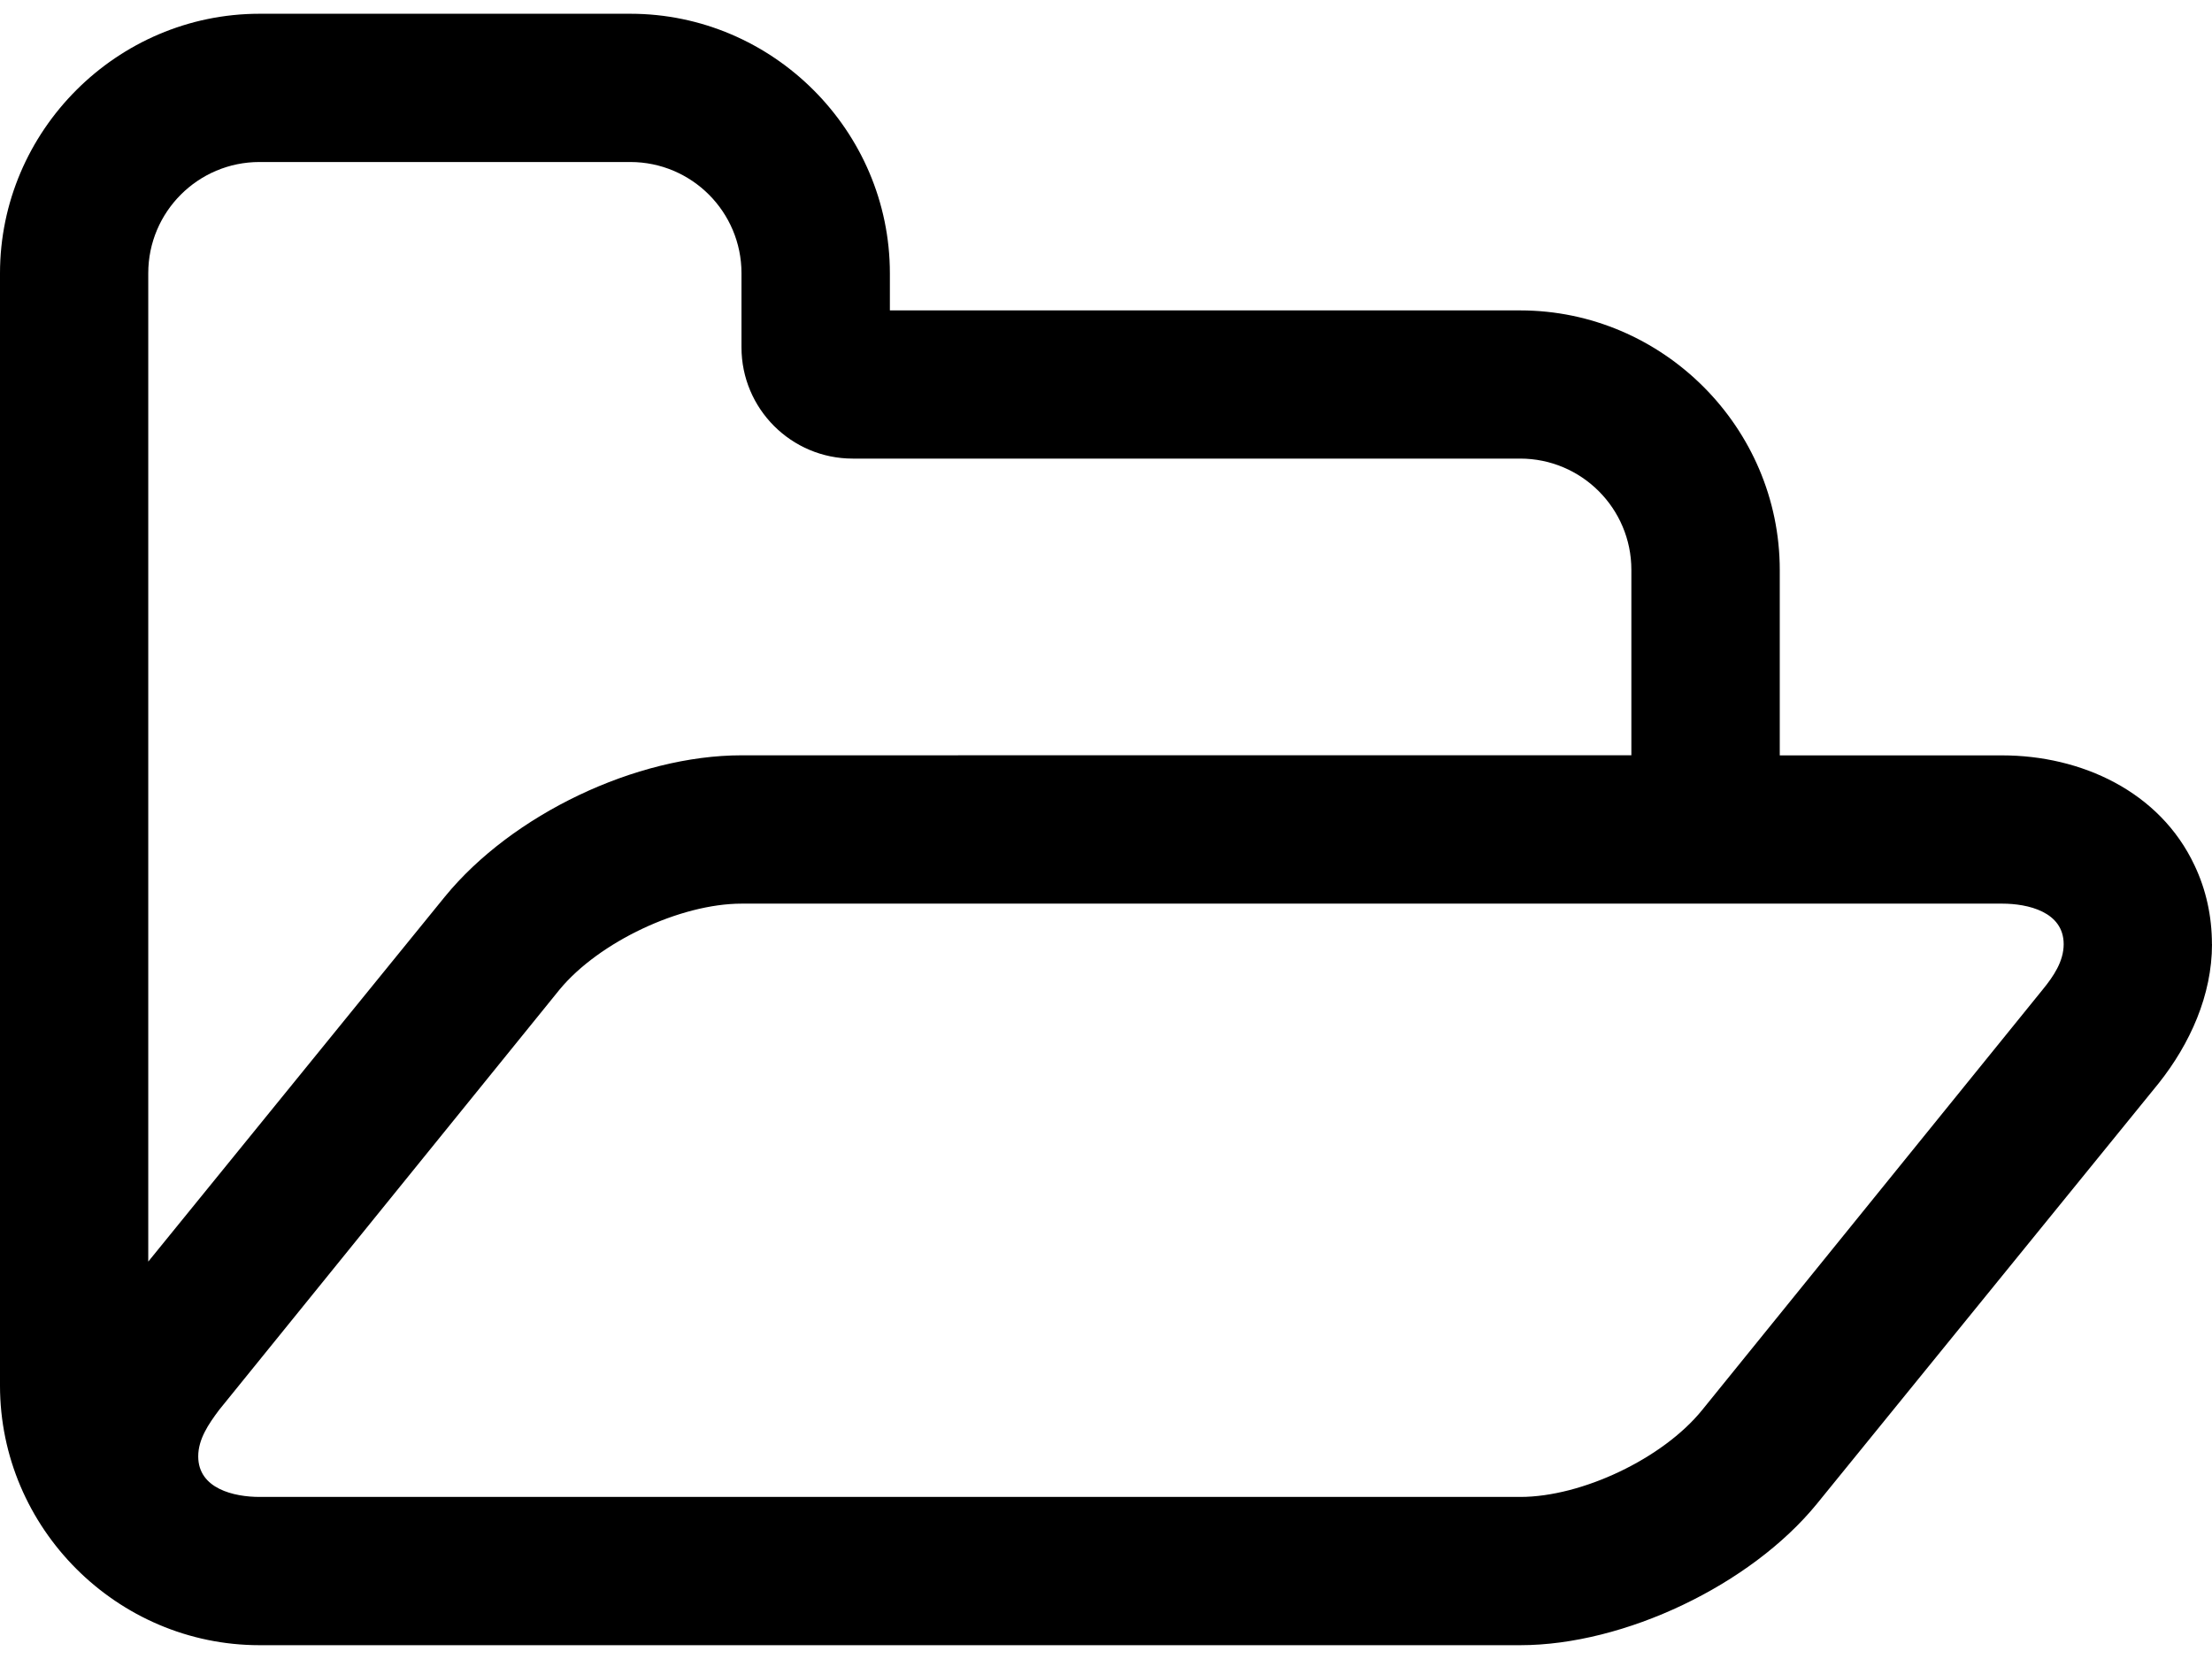
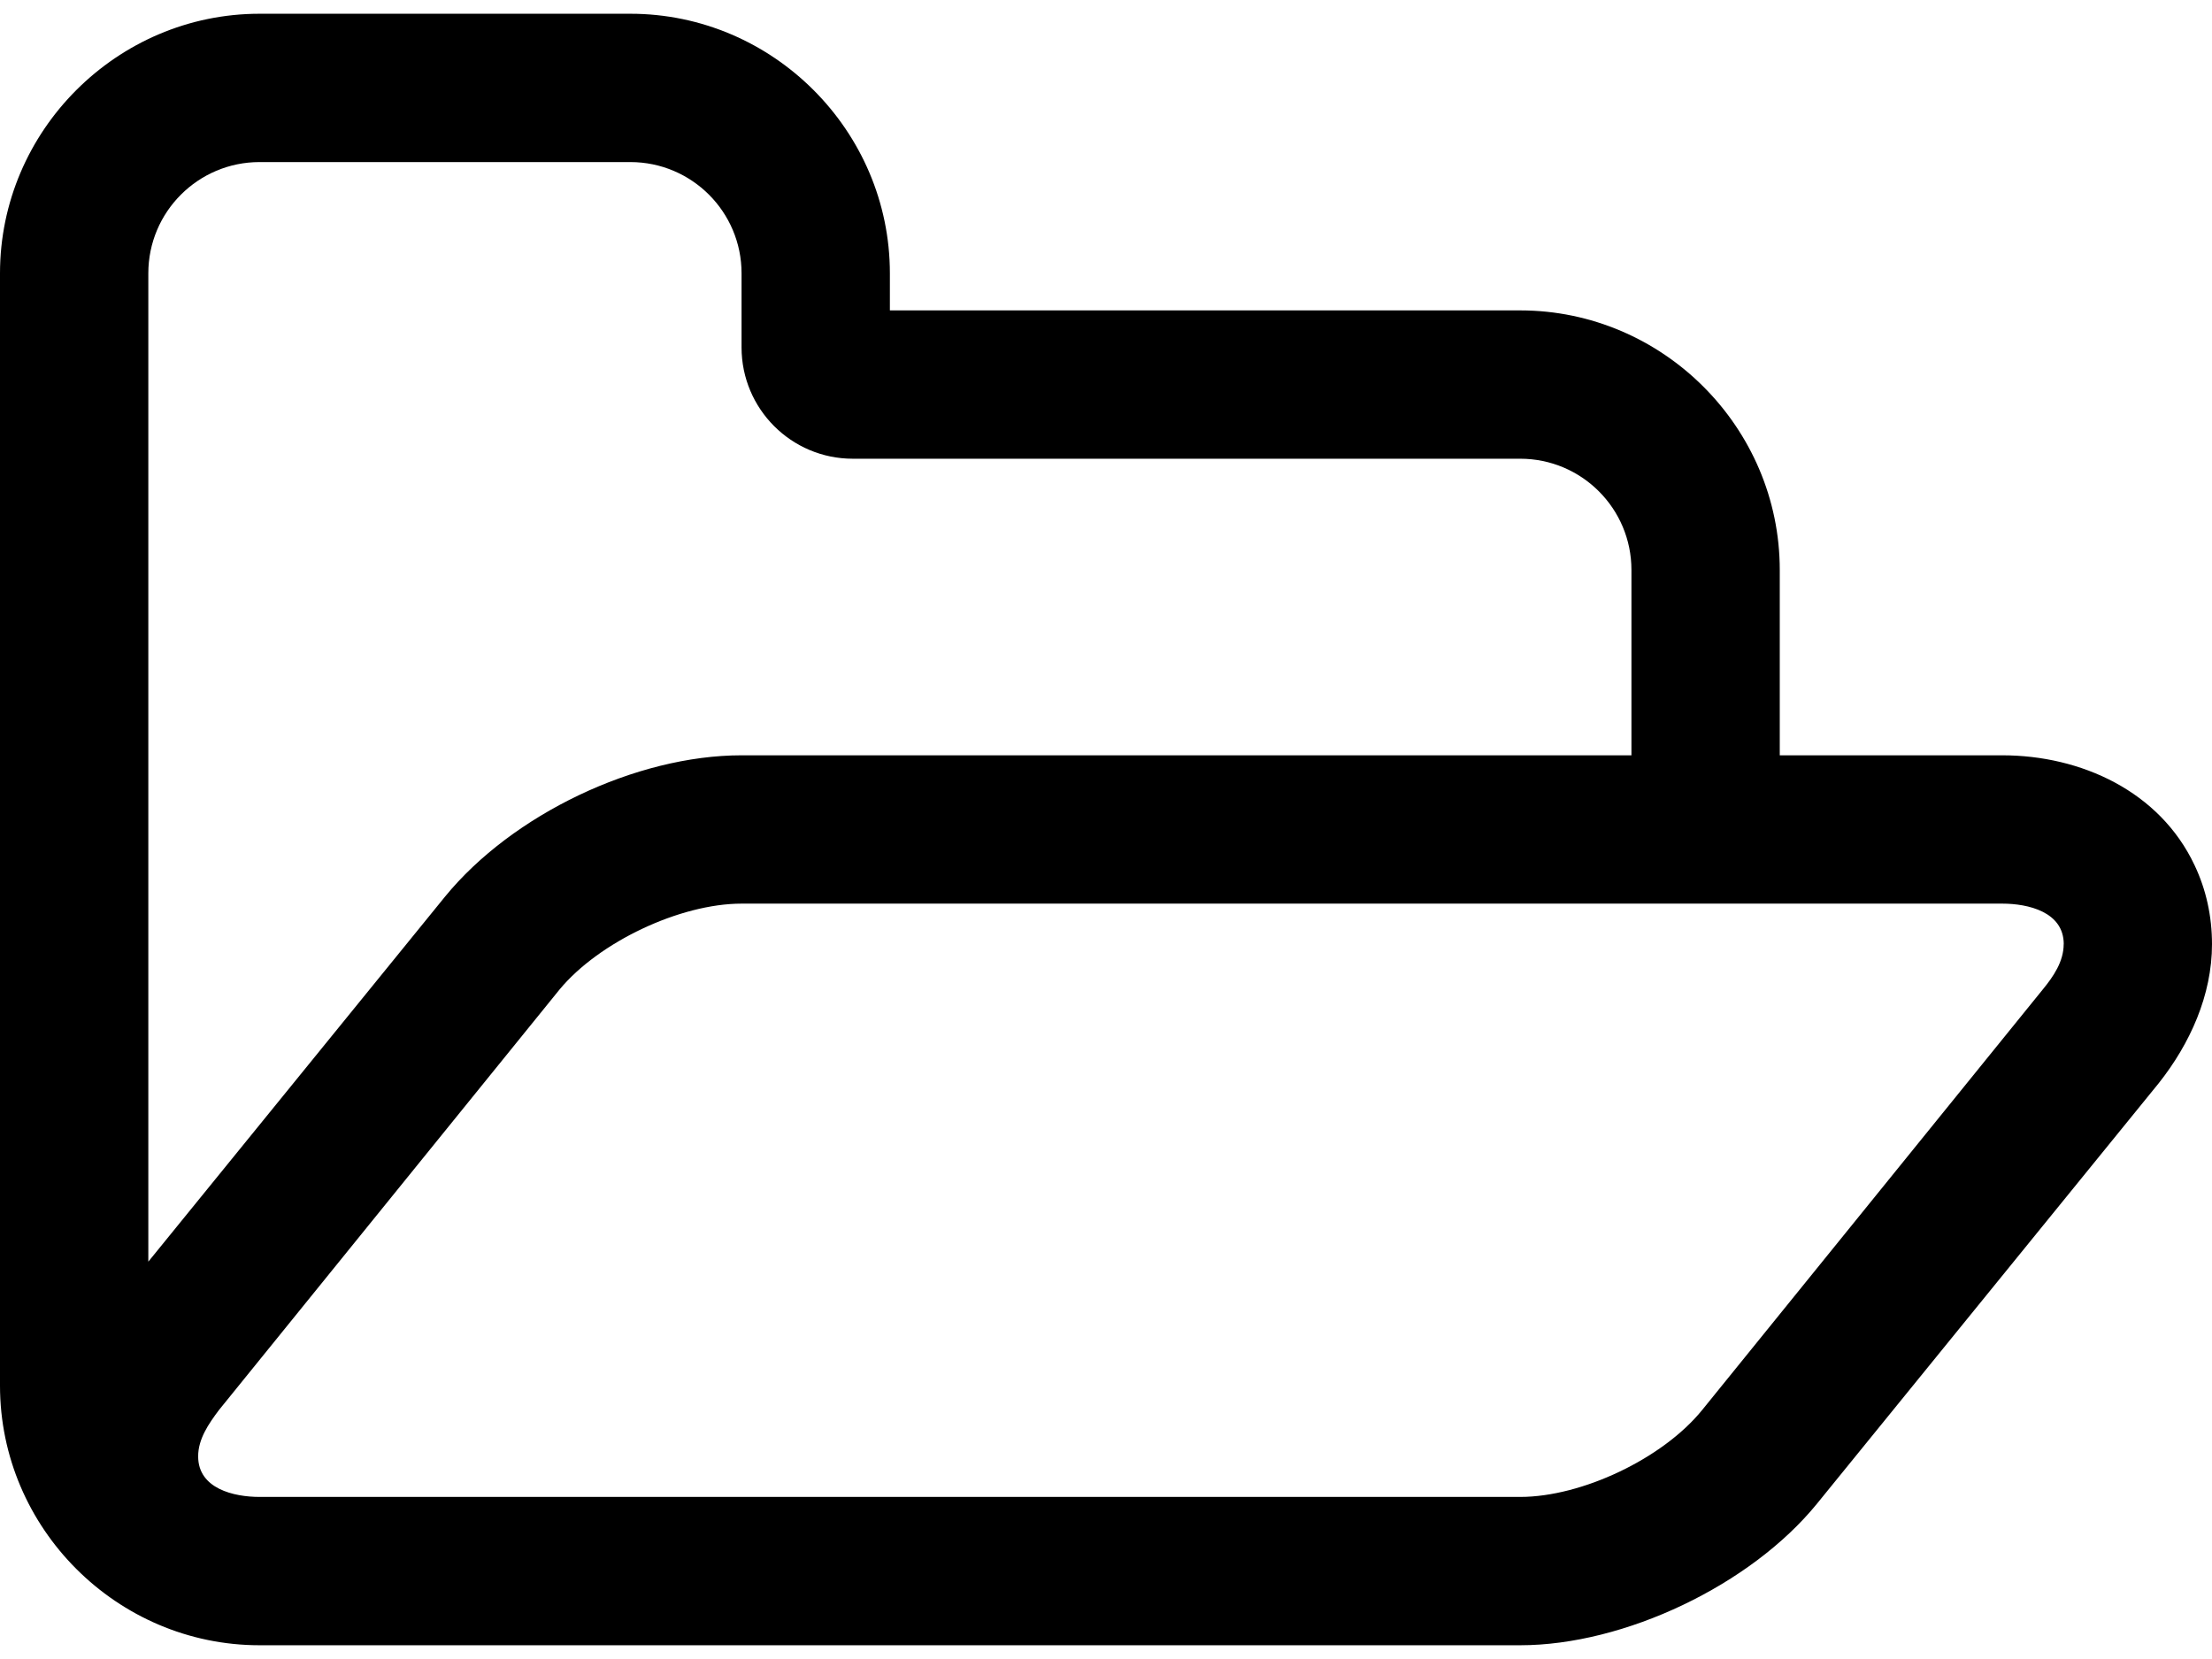
- <svg xmlns="http://www.w3.org/2000/svg" width="32" height="24" version="1.1" viewBox="0 -47.143 31.959 23.572">
-   <g fill="#000000">
-     <path d="M29.816,13.443c0,0.251 -0.151,0.469 -0.301,0.653l-4.922,6.077c-0.569,0.703 -1.741,1.256 -2.628,1.256h-18.214c-0.368,0 -0.887,-0.117 -0.887,-0.586c0,-0.251 0.151,-0.469 0.301,-0.67l4.922,-6.077c0.569,-0.686 1.741,-1.239 2.628,-1.239h18.214c0.368,0 0.887,0.117 0.887,0.586Zm-19.102,-2.729c-1.523,0 -3.315,0.854 -4.286,2.042l-4.286,5.273v-14.28c4.44089e-16,-0.887 0.72,-1.607 1.607,-1.607h5.357c0.887,0 1.607,0.72 1.607,1.607v1.071c0,0.887 0.72,1.607 1.607,1.607h9.643c0.887,0 1.607,0.72 1.607,1.607v2.679Zm21.244,2.729c0,-0.402 -0.084,-0.787 -0.251,-1.138c-0.502,-1.071 -1.641,-1.59 -2.779,-1.59h-3.214v-2.679c0,-2.059 -1.691,-3.75 -3.75,-3.75h-9.107v-0.536c0,-2.059 -1.691,-3.75 -3.75,-3.75h-5.357c-2.059,0 -3.75,1.691 -3.75,3.75v16.071c0,2.059 1.691,3.75 3.75,3.75h18.214c1.507,0 3.331,-0.871 4.286,-2.042l4.939,-6.077c0.452,-0.569 0.77,-1.272 0.77,-2.009Z" transform="translate(0, -47.1429)" />
-   </g>
+ <svg xmlns="http://www.w3.org/2000/svg" width="32" height="24" viewBox="0 -47.143 31.959 23.572">
+   <path d="M29.816-33.7c0 .251-.15.469-.301.653l-4.922 6.077c-.57.703-1.741 1.256-2.629 1.256H3.75c-.368 0-.887-.117-.887-.586 0-.251.15-.469.301-.67l4.922-6.077c.57-.686 1.741-1.239 2.628-1.239H28.93c.368 0 .887.117.887.586zm-19.102-2.729c-1.523 0-3.314.854-4.285 2.043l-4.286 5.273v-14.28c0-.887.72-1.607 1.607-1.607h5.357c.887 0 1.607.72 1.607 1.607v1.071c0 .888.72 1.608 1.607 1.608h9.643c.888 0 1.607.72 1.607 1.607v2.678zm21.245 2.73c0-.403-.084-.788-.251-1.14-.503-1.07-1.641-1.59-2.78-1.59h-3.214v-2.678c0-2.06-1.69-3.75-3.75-3.75h-9.107v-.536c0-2.059-1.69-3.75-3.75-3.75H3.75c-2.06 0-3.75 1.691-3.75 3.75v16.072c0 2.059 1.69 3.75 3.75 3.75h18.214c1.507 0 3.332-.871 4.286-2.043l4.939-6.077c.452-.57.77-1.272.77-2.009z" />
</svg>
